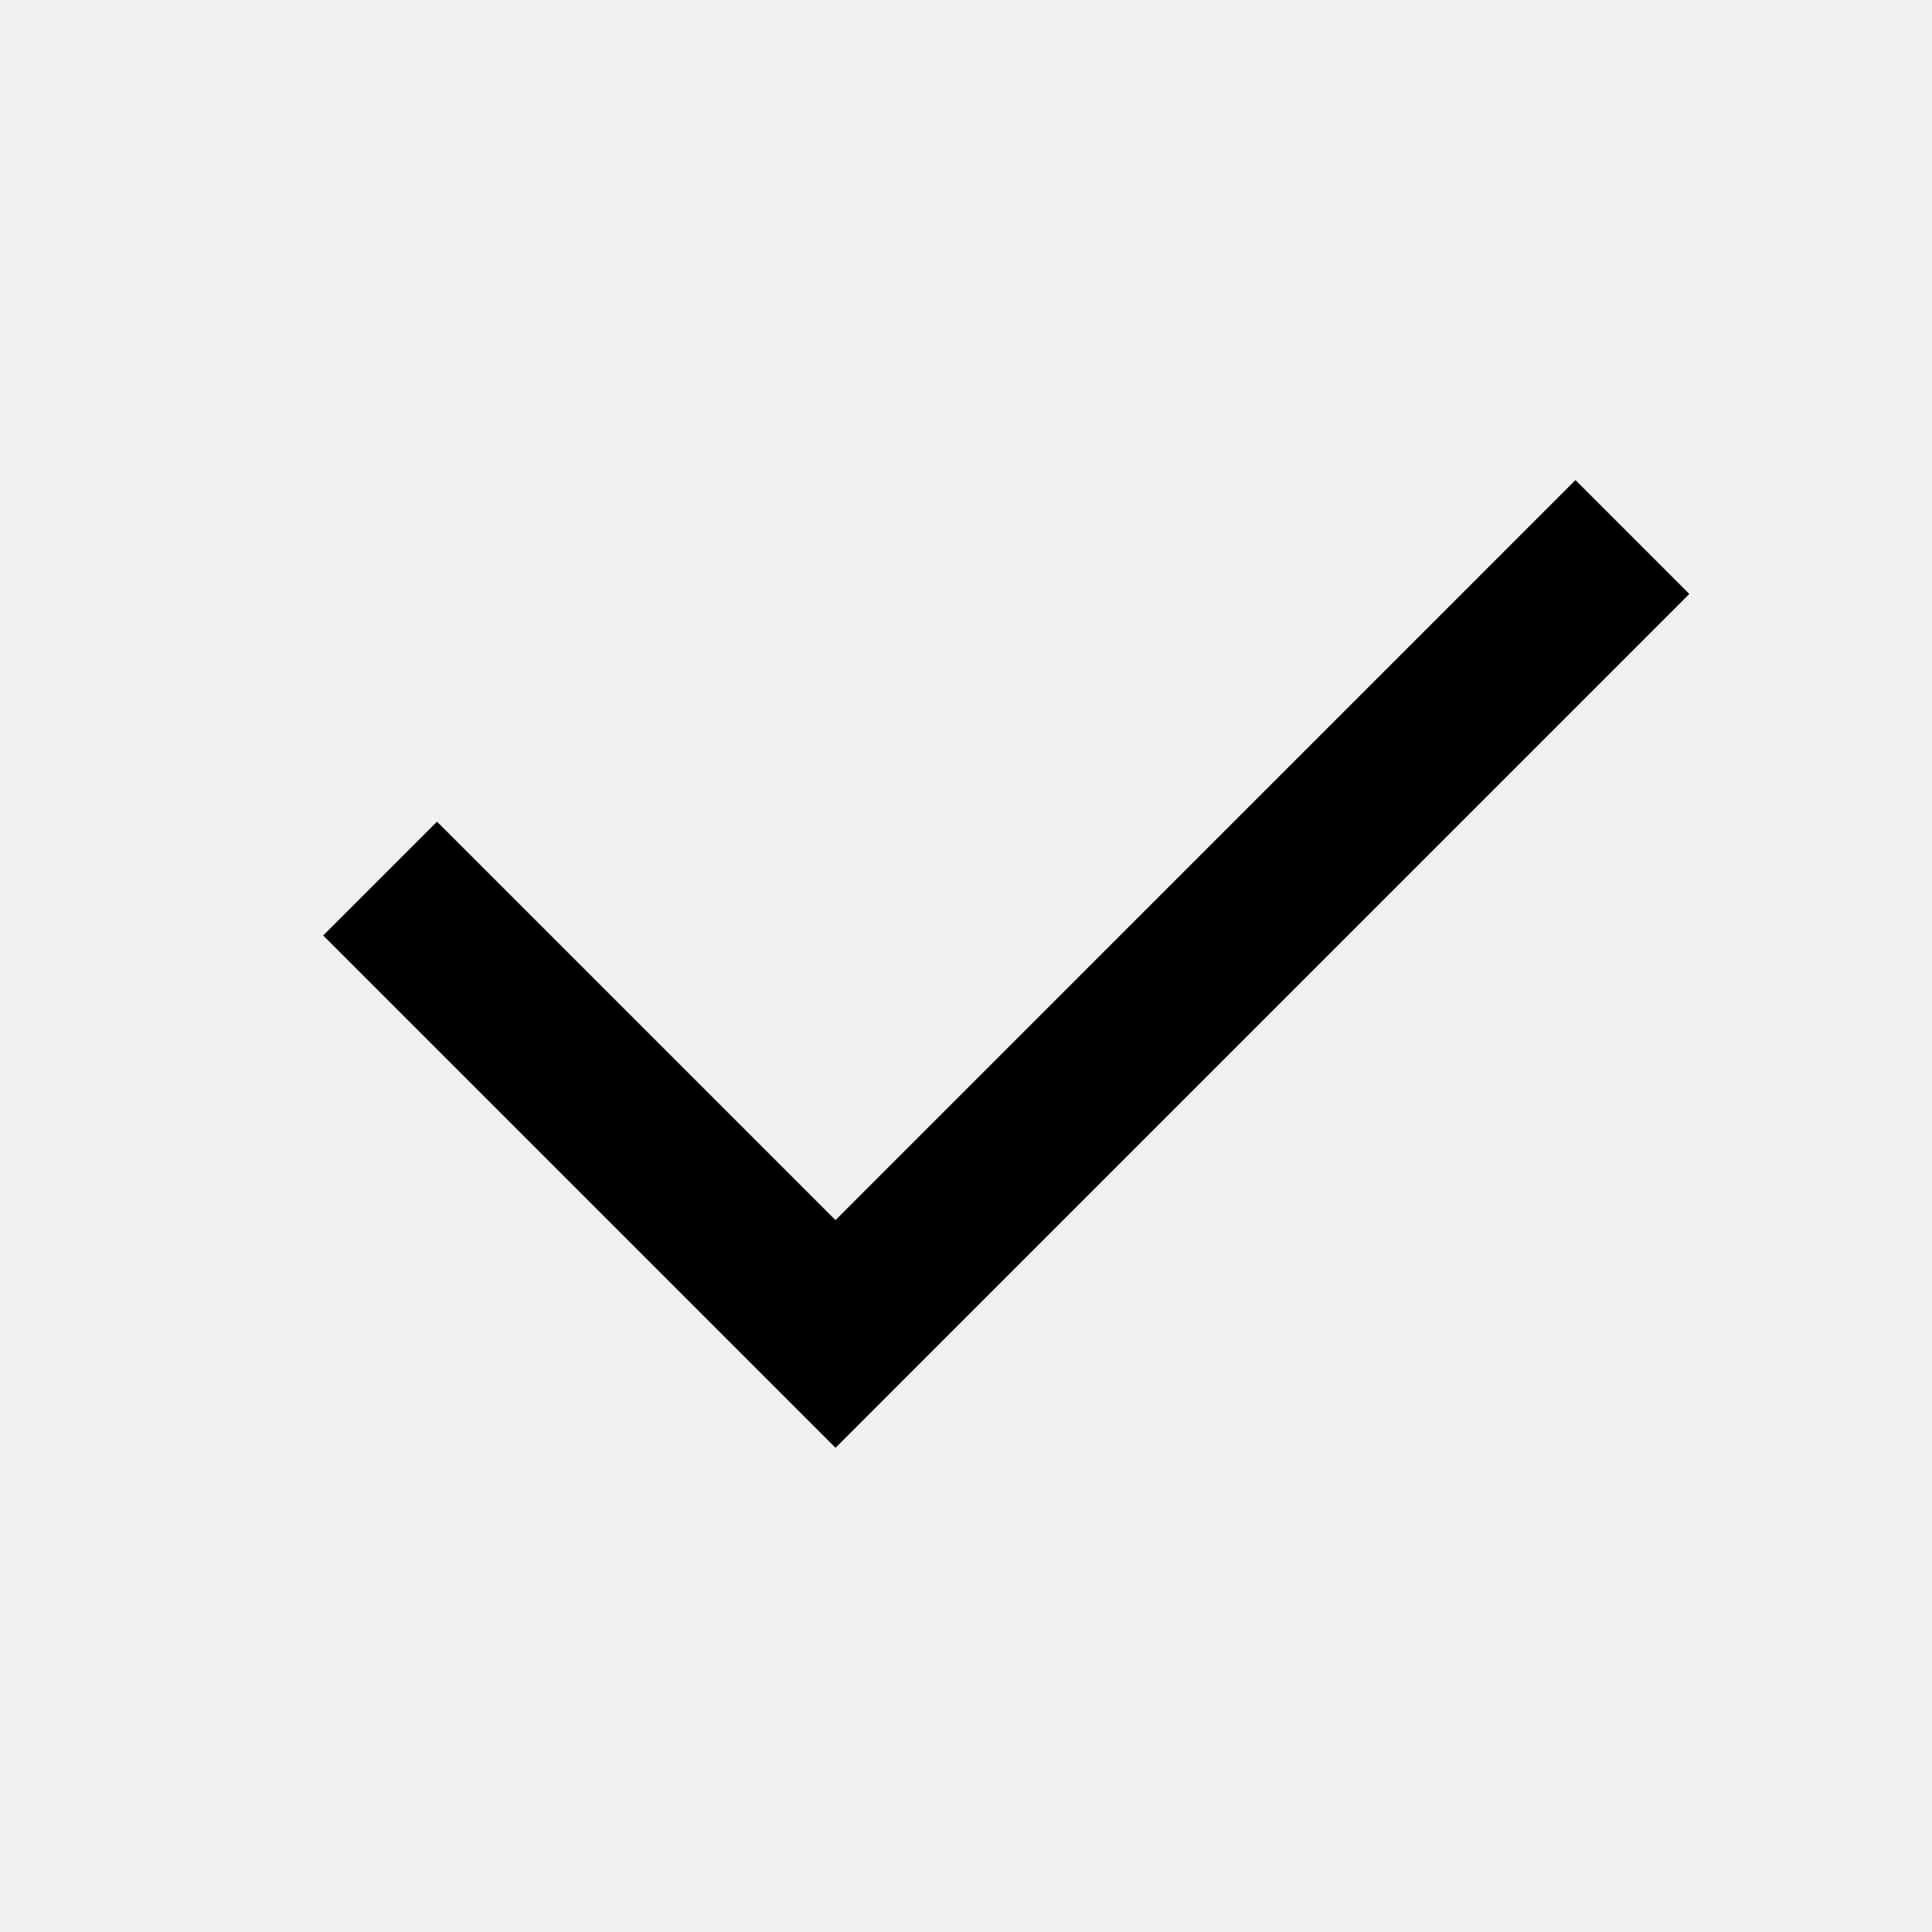
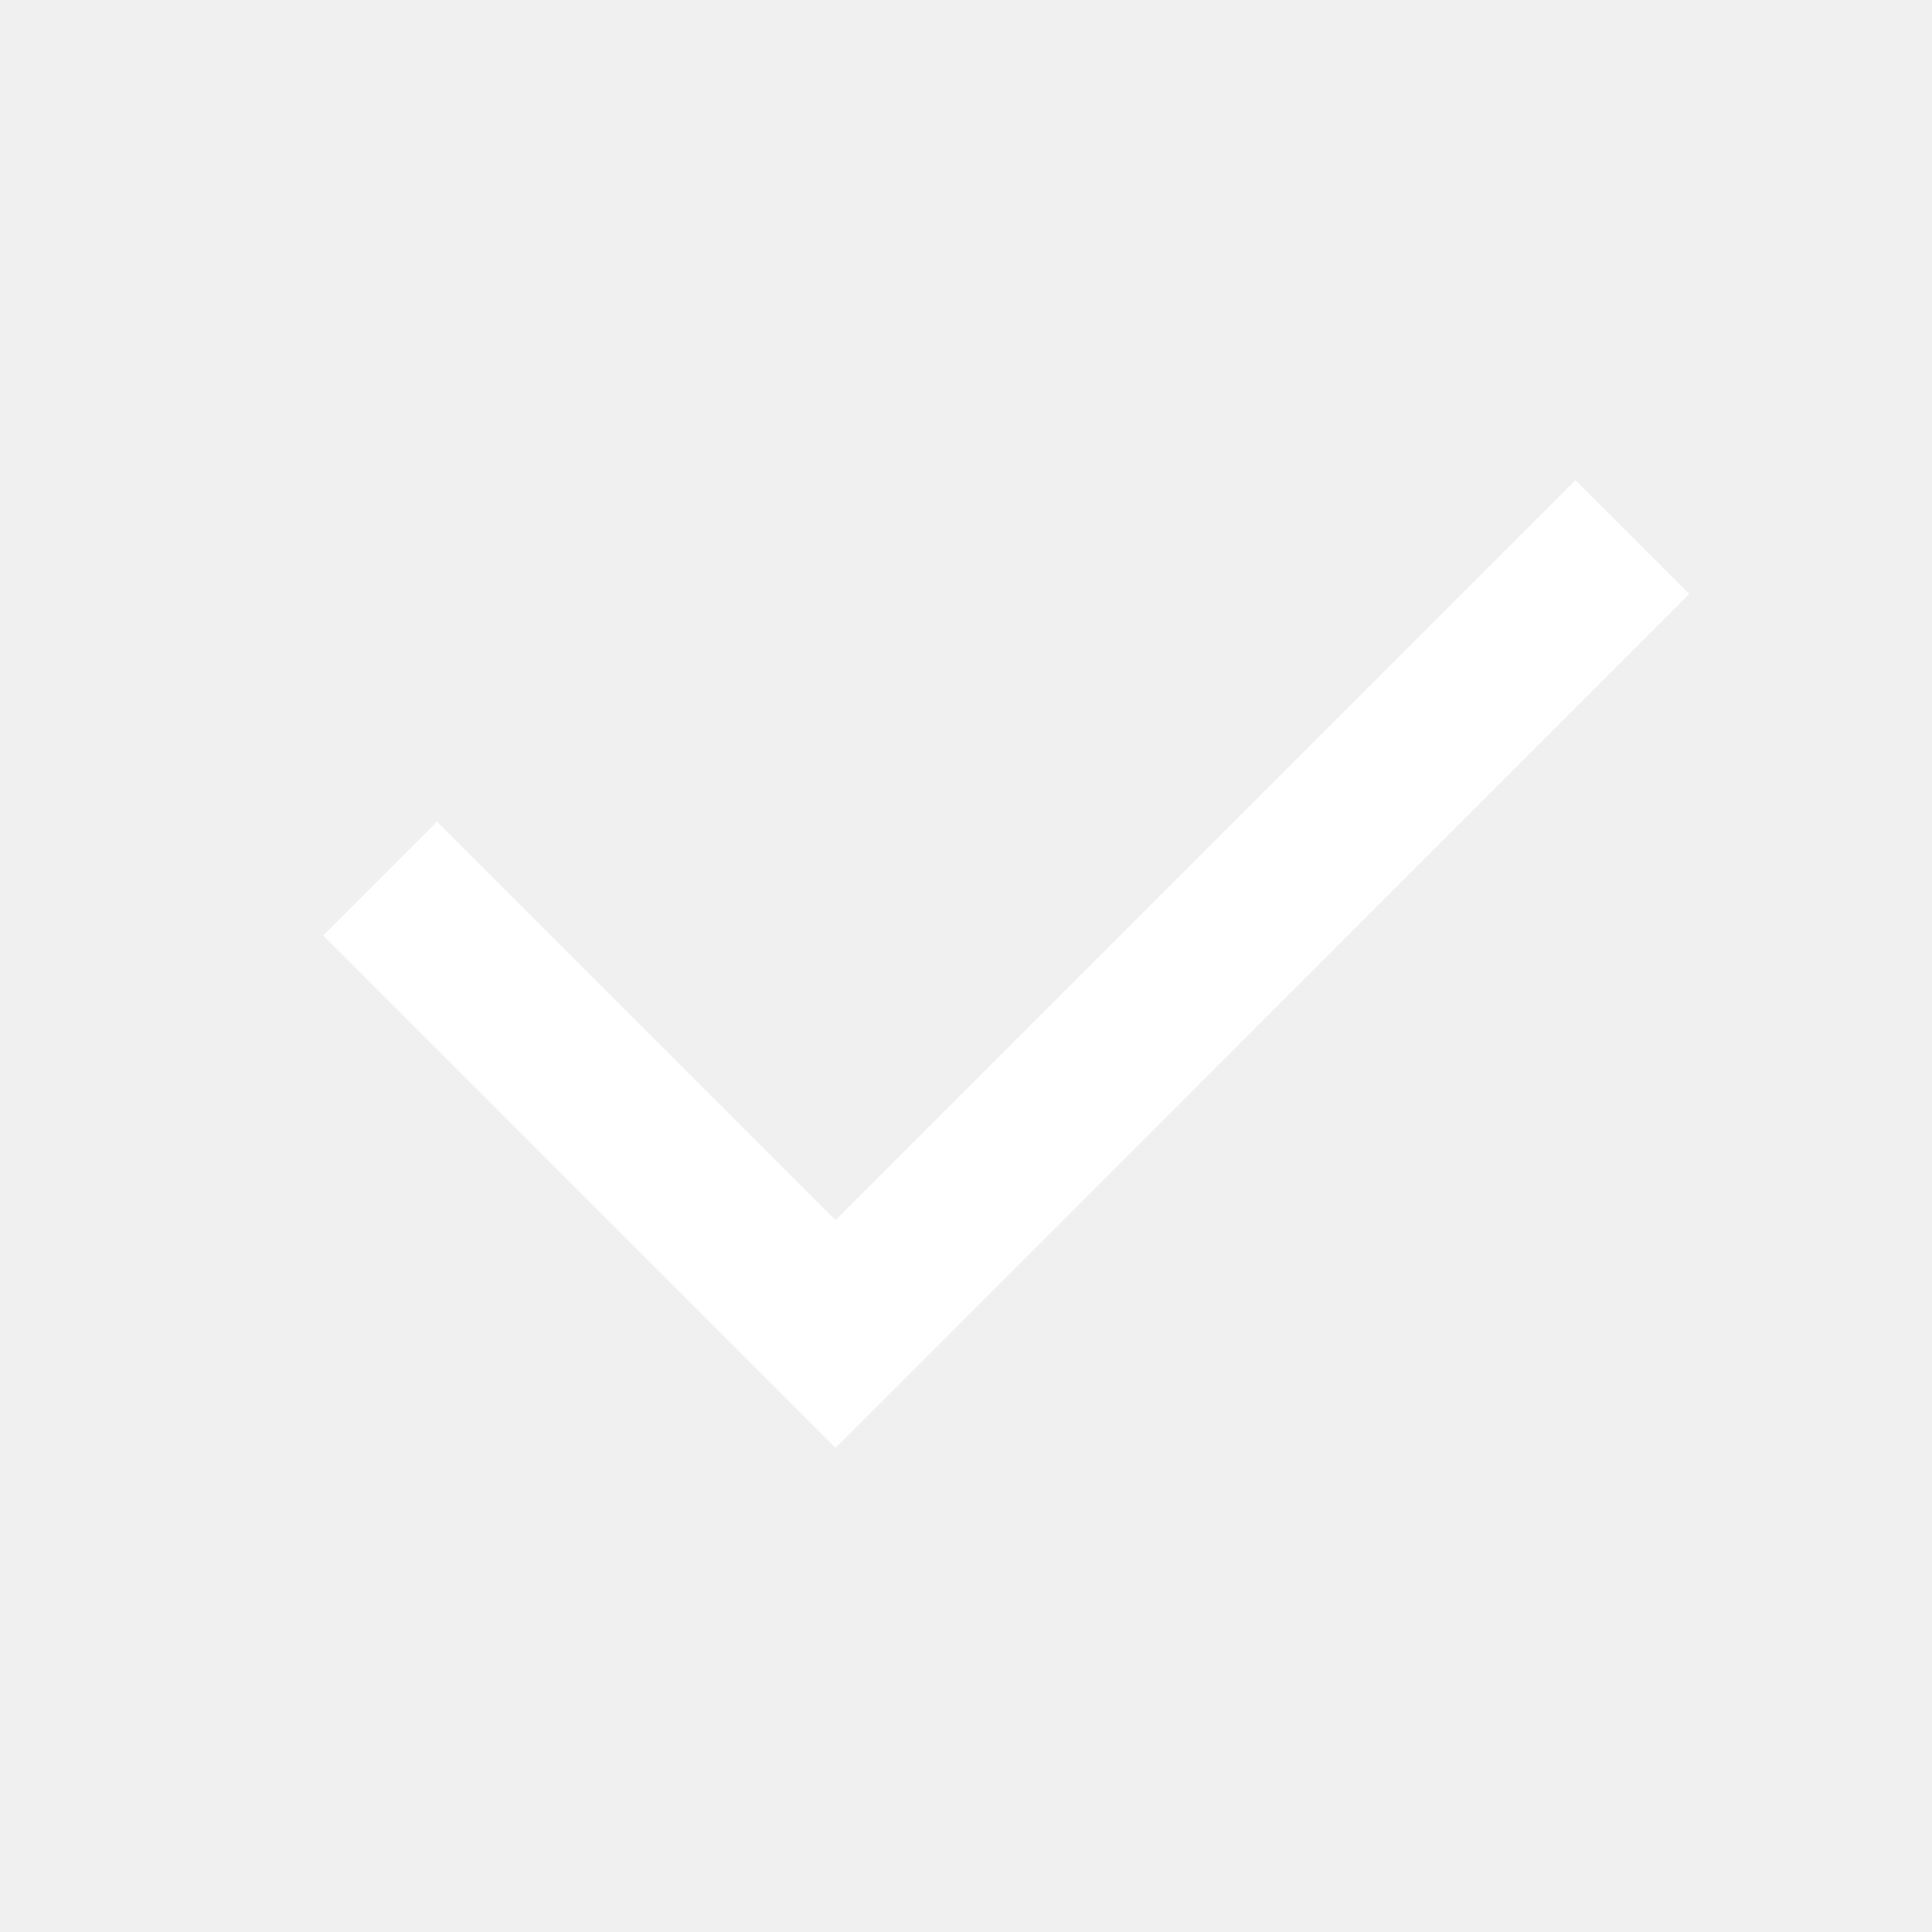
<svg xmlns="http://www.w3.org/2000/svg" width="24" height="24" viewBox="0 0 24 24" fill="none">
  <g id="check">
-     <path id="stroke1" d="M19.571 7.378L10.379 16.571L5.429 11.621" stroke="black" stroke-width="2" stroke-linecap="square" />
+     <path id="stroke1" d="M19.571 7.378L10.379 16.571L5.429 11.621" stroke="#FFFFFF" stroke-width="2" stroke-linecap="square" />
  </g>
</svg>
